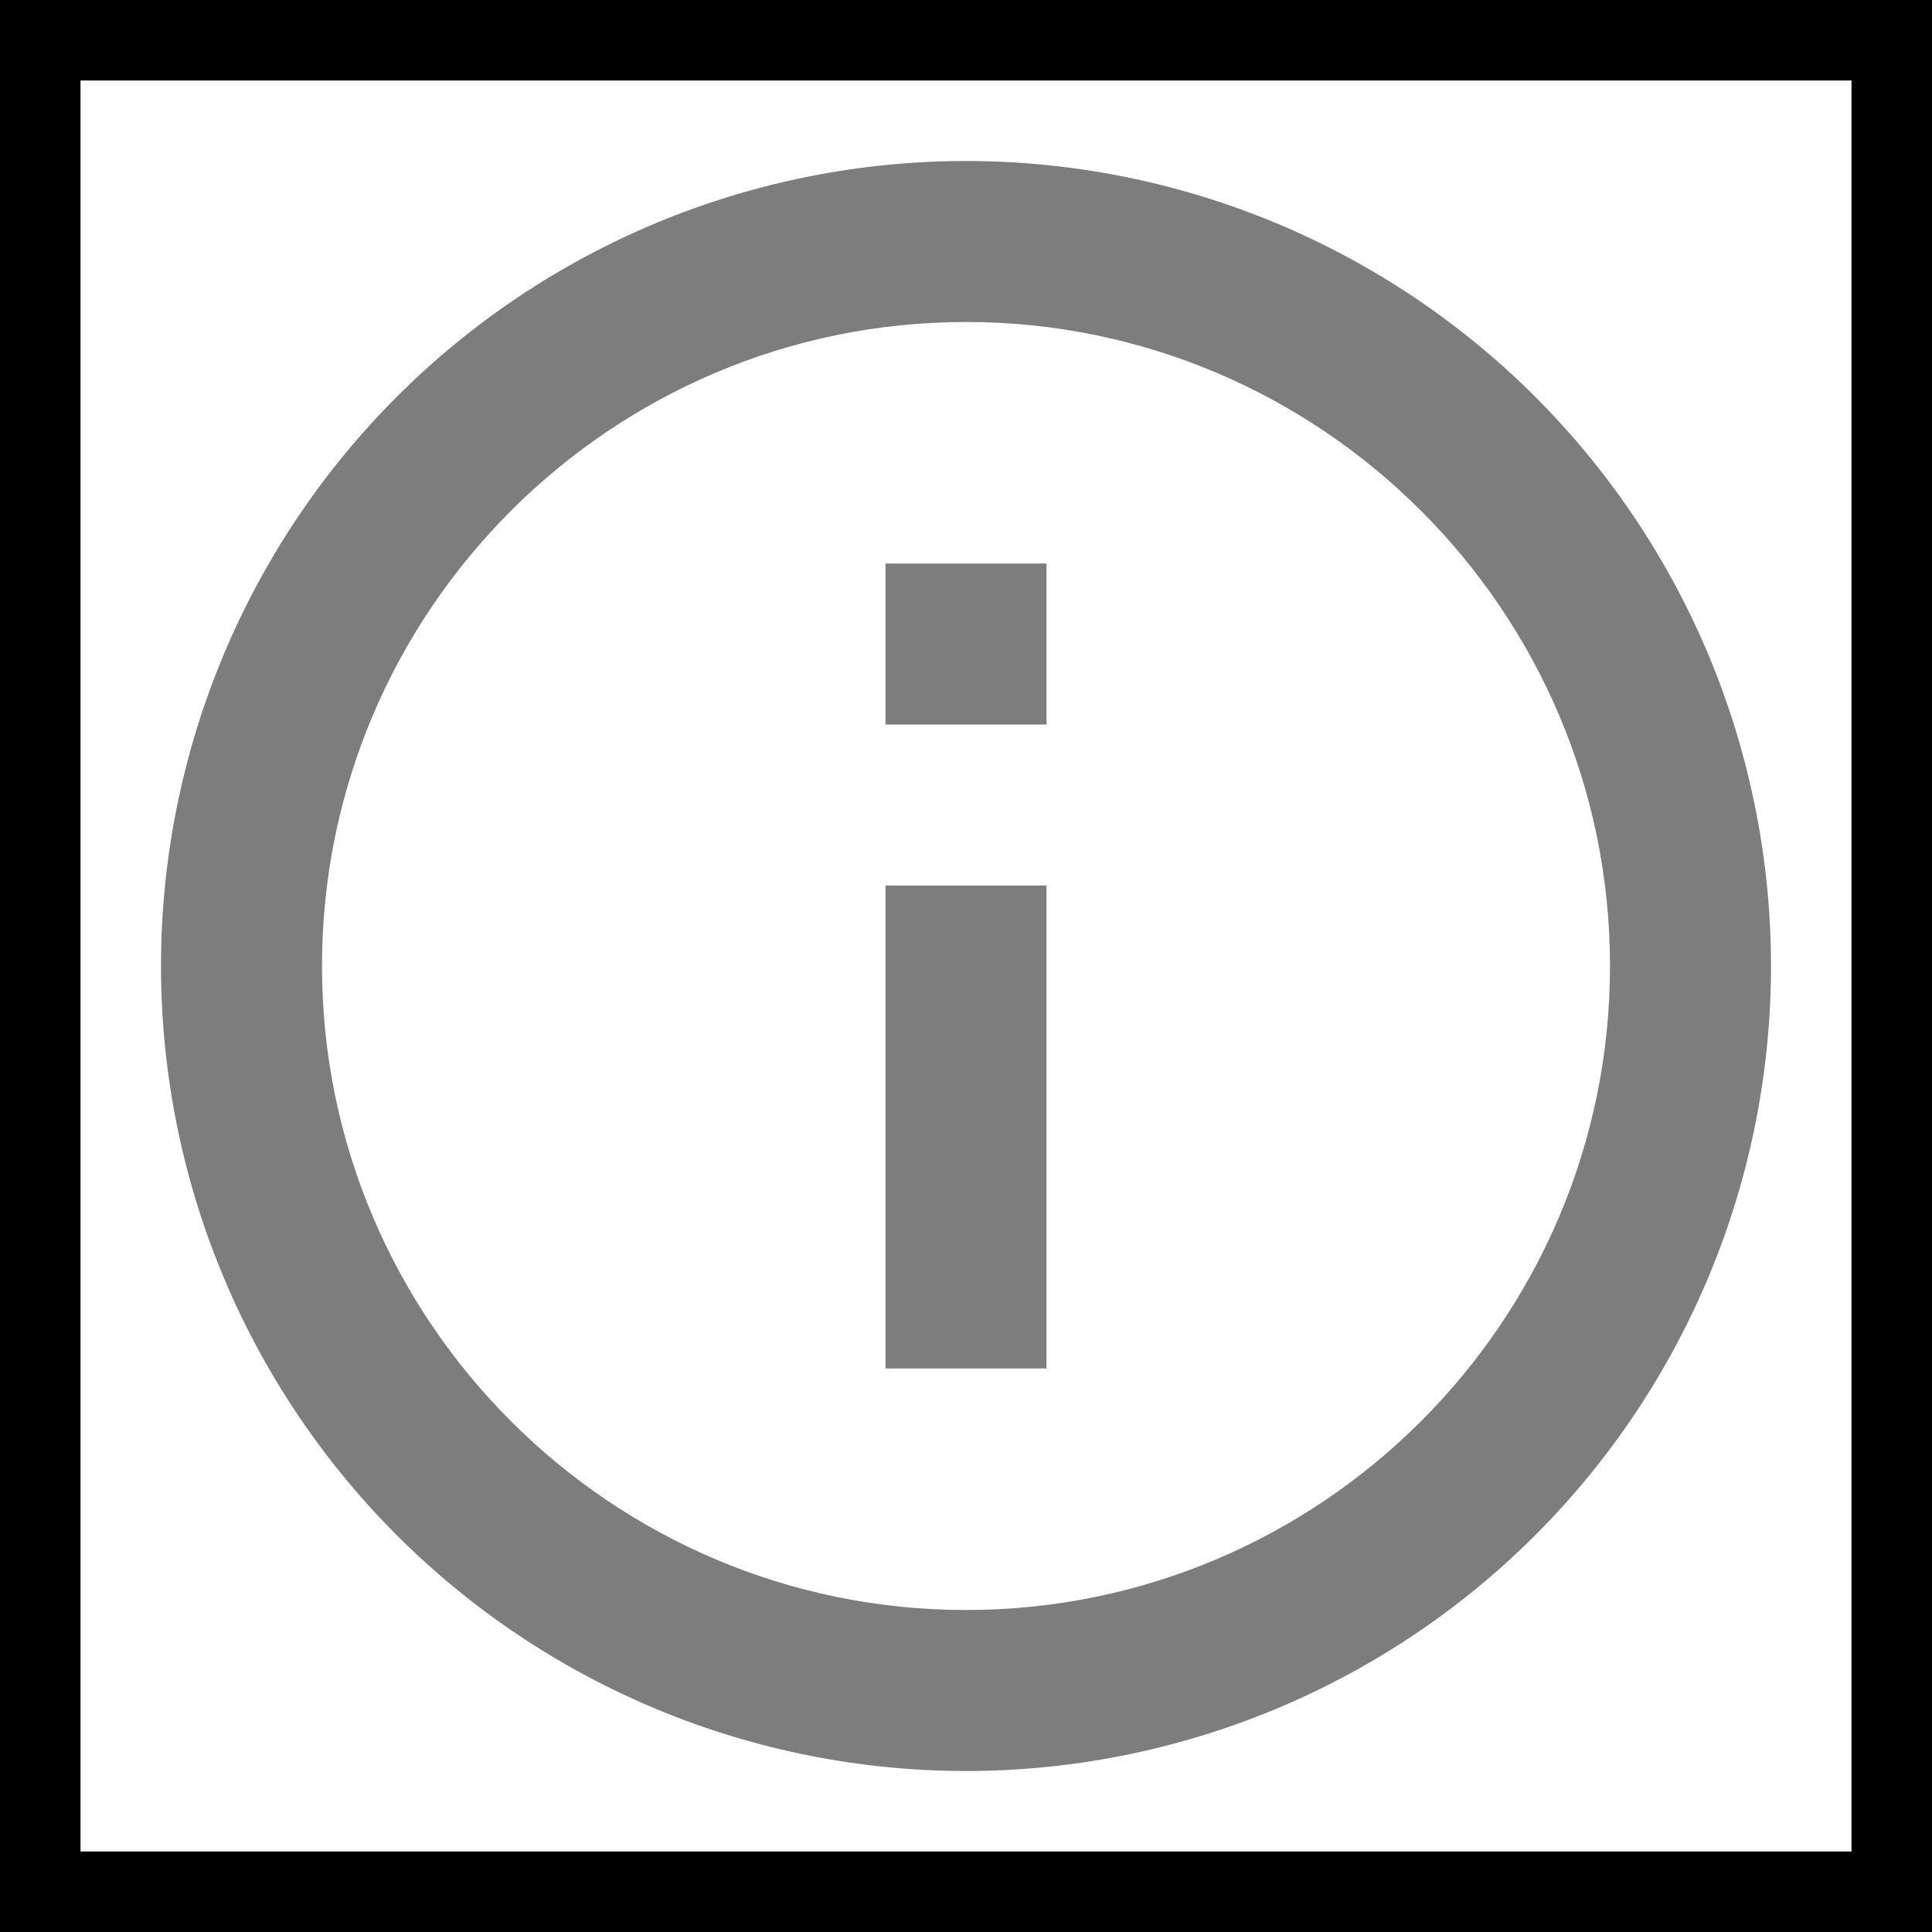
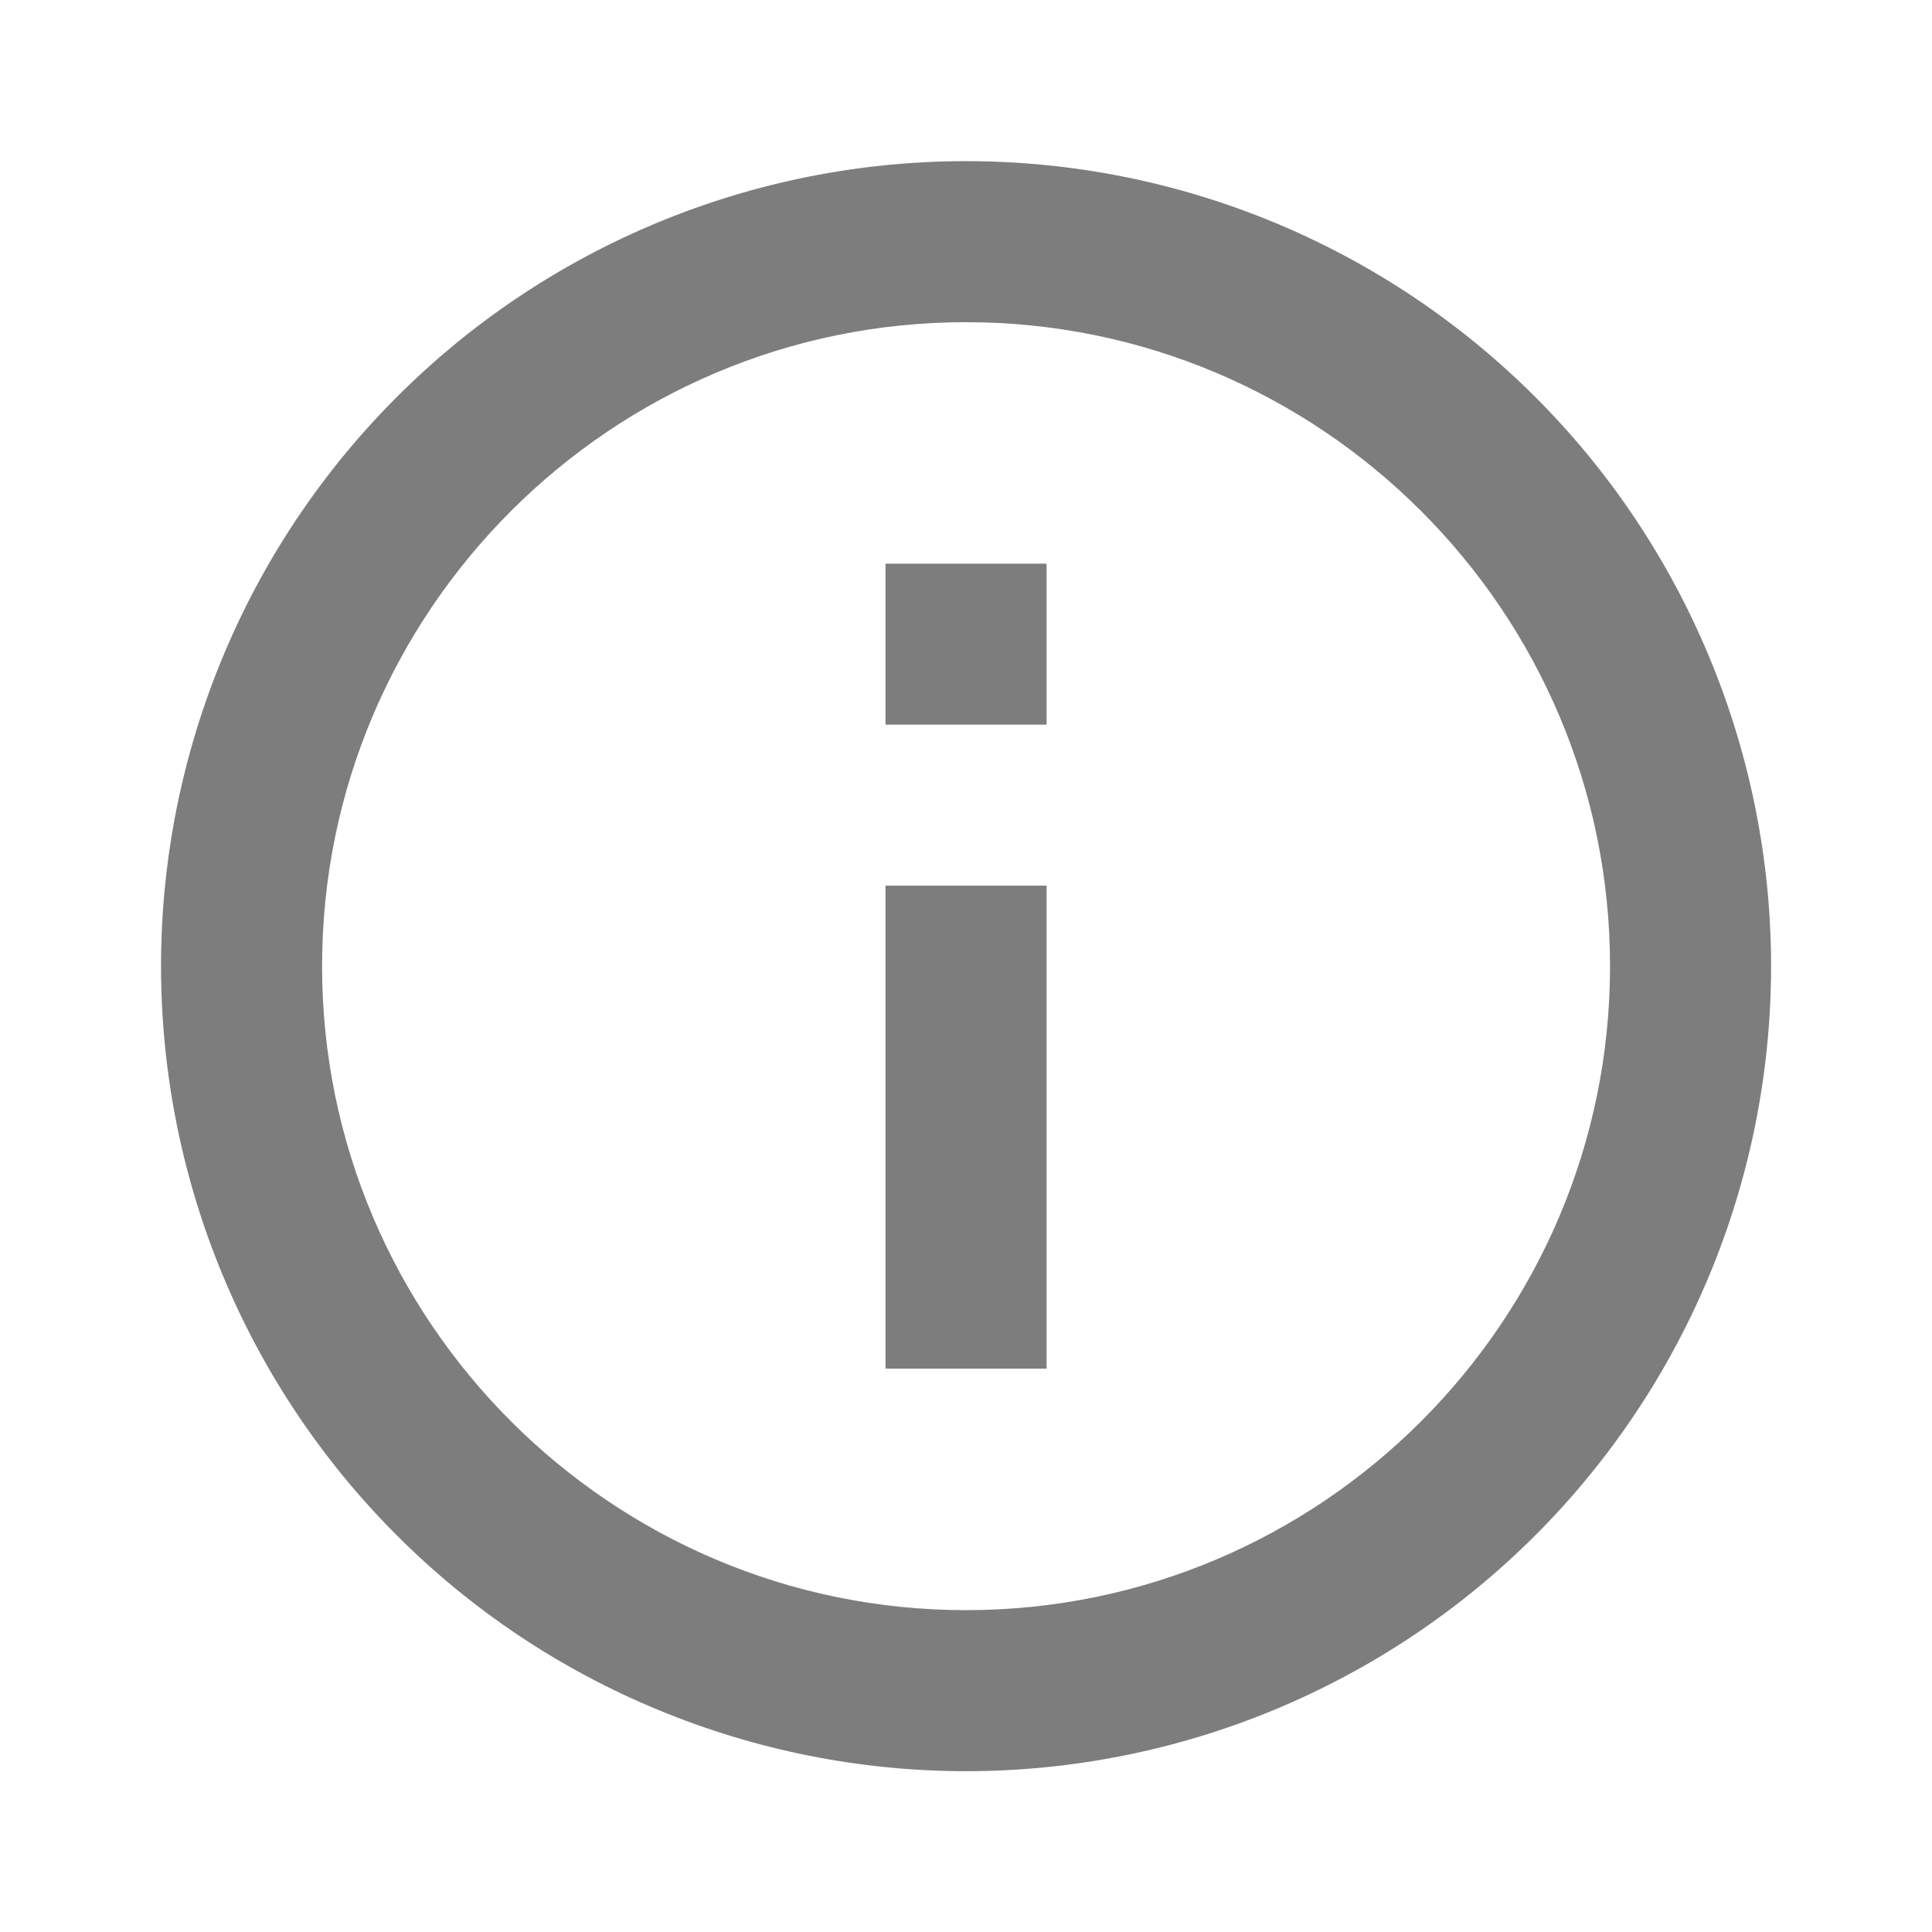
- <svg xmlns="http://www.w3.org/2000/svg" width="24" height="24" viewBox="0 0 24 24" fill="none">
-   <rect x="0.5" y="0.5" width="23" height="23" stroke="black" />
-   <path d="M11 9H13V7H11M12 20C7.59 20 4 16.41 4 12C4 7.59 7.59 4 12 4C16.41 4 20 7.59 20 12C20 16.41 16.41 20 12 20ZM12 2C10.687 2 9.386 2.259 8.173 2.761C6.96 3.264 5.858 4 4.929 4.929C3.054 6.804 2 9.348 2 12C2 14.652 3.054 17.196 4.929 19.071C5.858 20 6.96 20.736 8.173 21.239C9.386 21.741 10.687 22 12 22C14.652 22 17.196 20.946 19.071 19.071C20.946 17.196 22 14.652 22 12C22 10.687 21.741 9.386 21.239 8.173C20.736 6.96 20 5.858 19.071 4.929C18.142 4 17.04 3.264 15.827 2.761C14.614 2.259 13.313 2 12 2ZM11 17H13V11H11V17Z" fill="#7D7D7D" />
+ <svg xmlns="http://www.w3.org/2000/svg" width="17" height="17" viewBox="0 0 17 17" fill="none">
+   <path d="M7.792 6.376H9.209V4.96H7.792M8.5 14.168C5.377 14.168 2.834 11.625 2.834 8.501C2.834 5.378 5.377 2.835 8.5 2.835C11.624 2.835 14.167 5.378 14.167 8.501C14.167 11.625 11.624 14.168 8.5 14.168ZM8.5 1.418C7.57 1.418 6.649 1.601 5.79 1.957C4.93 2.313 4.149 2.835 3.492 3.493C2.163 4.821 1.417 6.623 1.417 8.501C1.417 10.38 2.163 12.182 3.492 13.51C4.149 14.168 4.93 14.69 5.79 15.045C6.649 15.401 7.57 15.585 8.5 15.585C10.379 15.585 12.181 14.838 13.509 13.51C14.837 12.182 15.584 10.38 15.584 8.501C15.584 7.571 15.4 6.65 15.044 5.791C14.688 4.931 14.167 4.15 13.509 3.493C12.851 2.835 12.07 2.313 11.211 1.957C10.352 1.601 9.431 1.418 8.5 1.418ZM7.792 12.043H9.209V7.793H7.792V12.043Z" fill="#7D7D7D" />
</svg>
